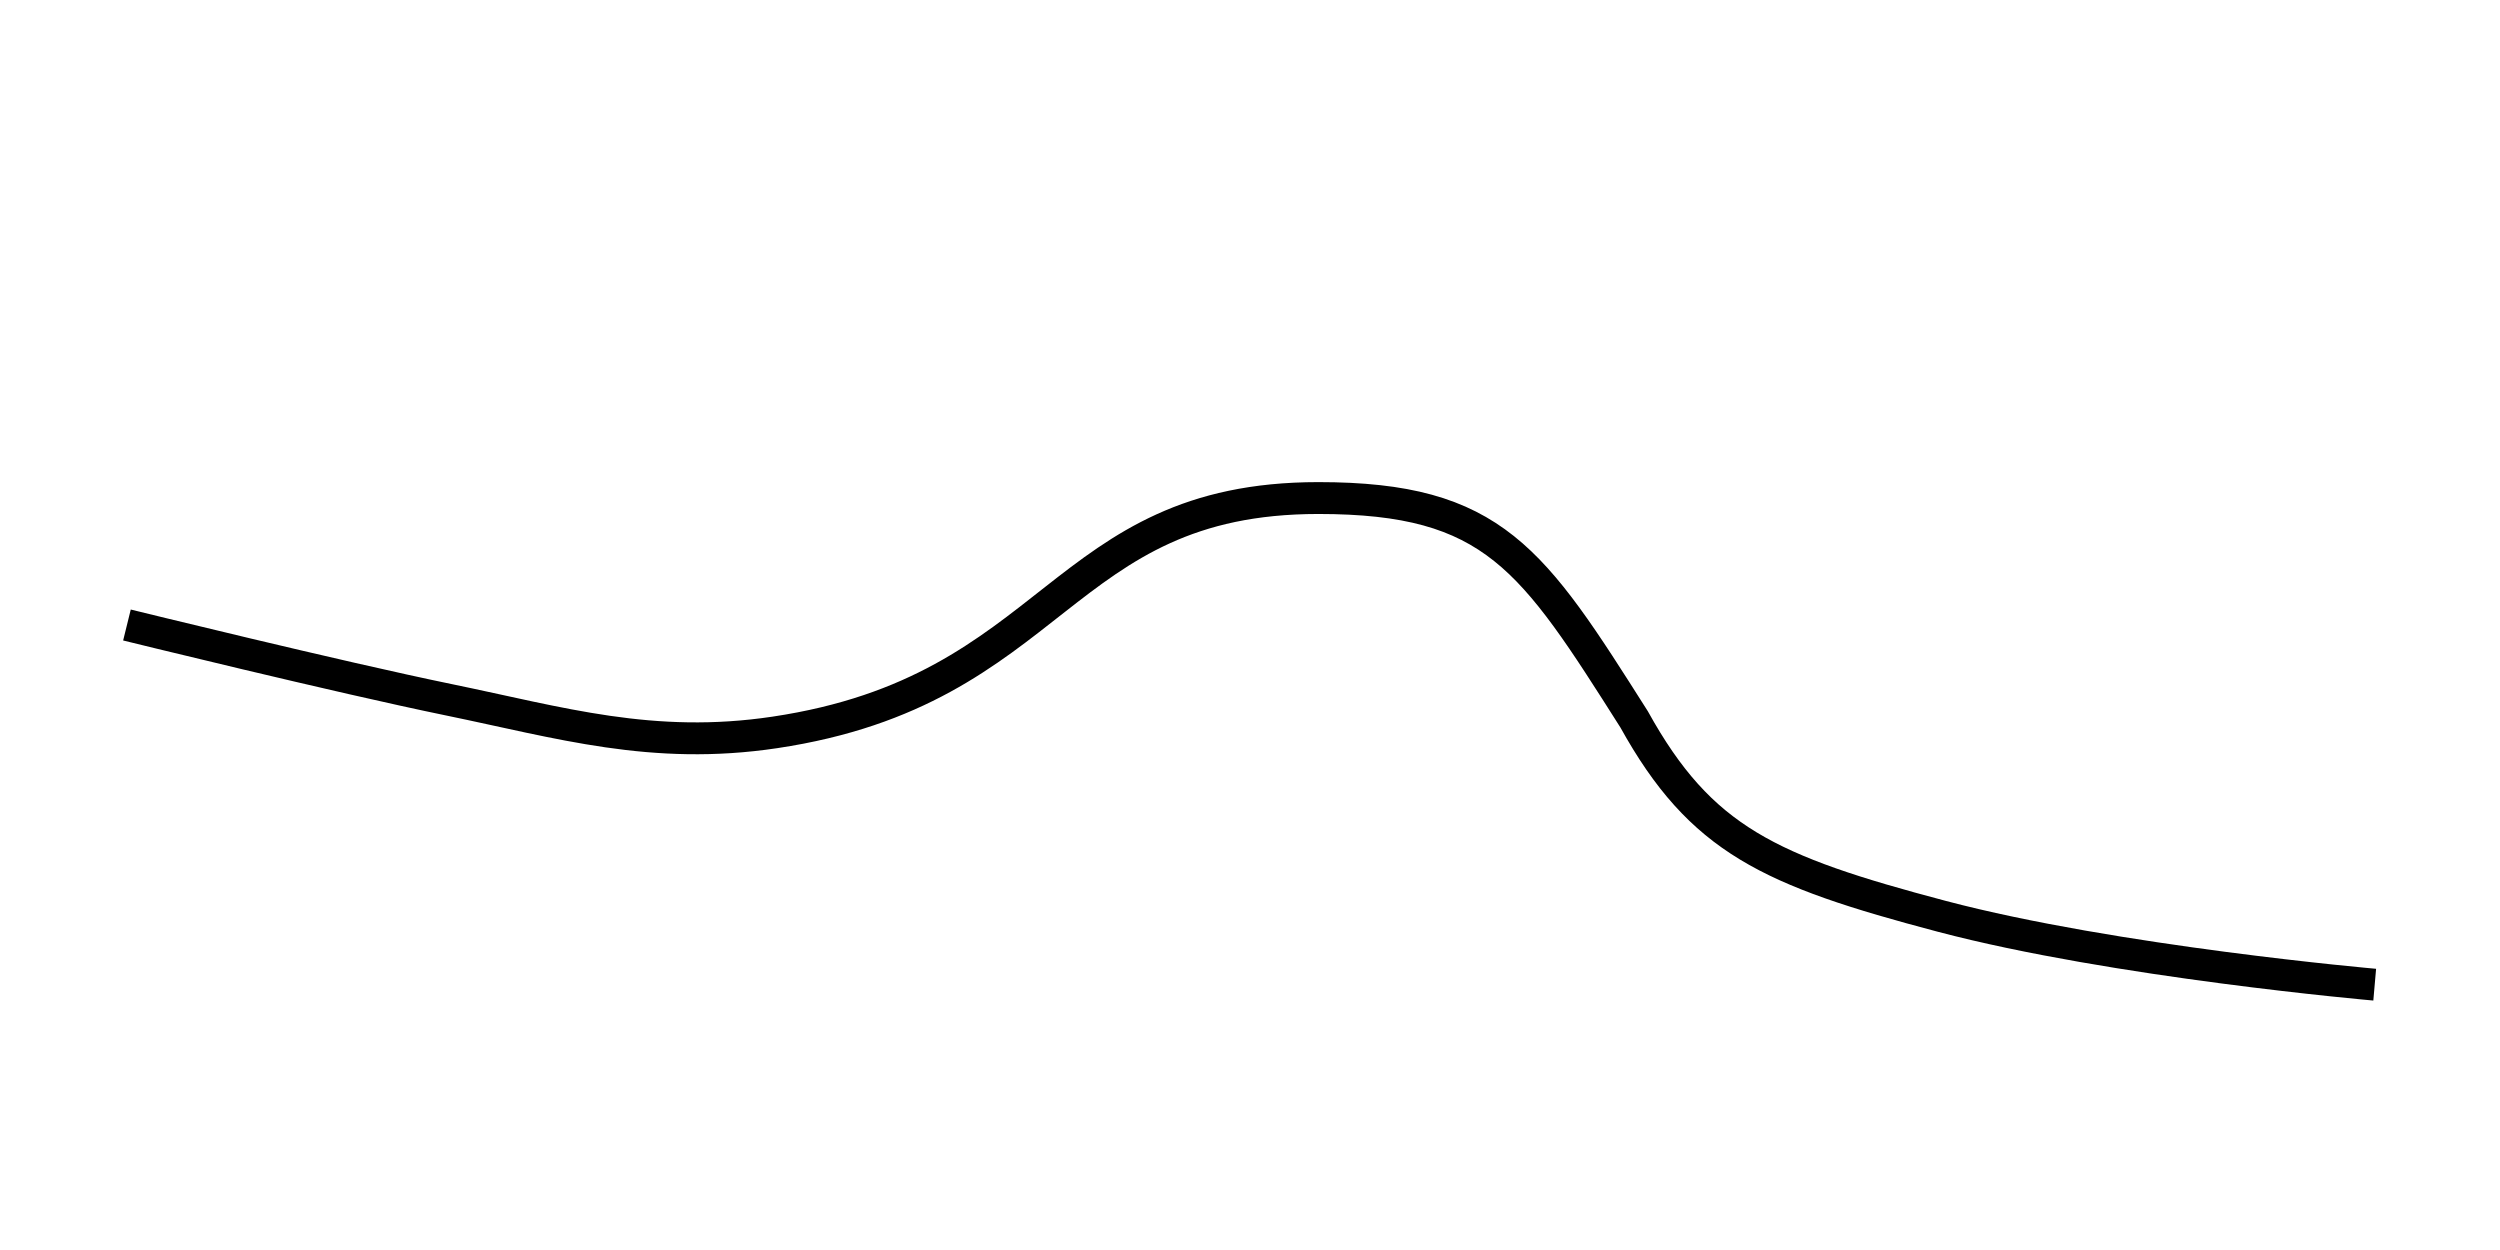
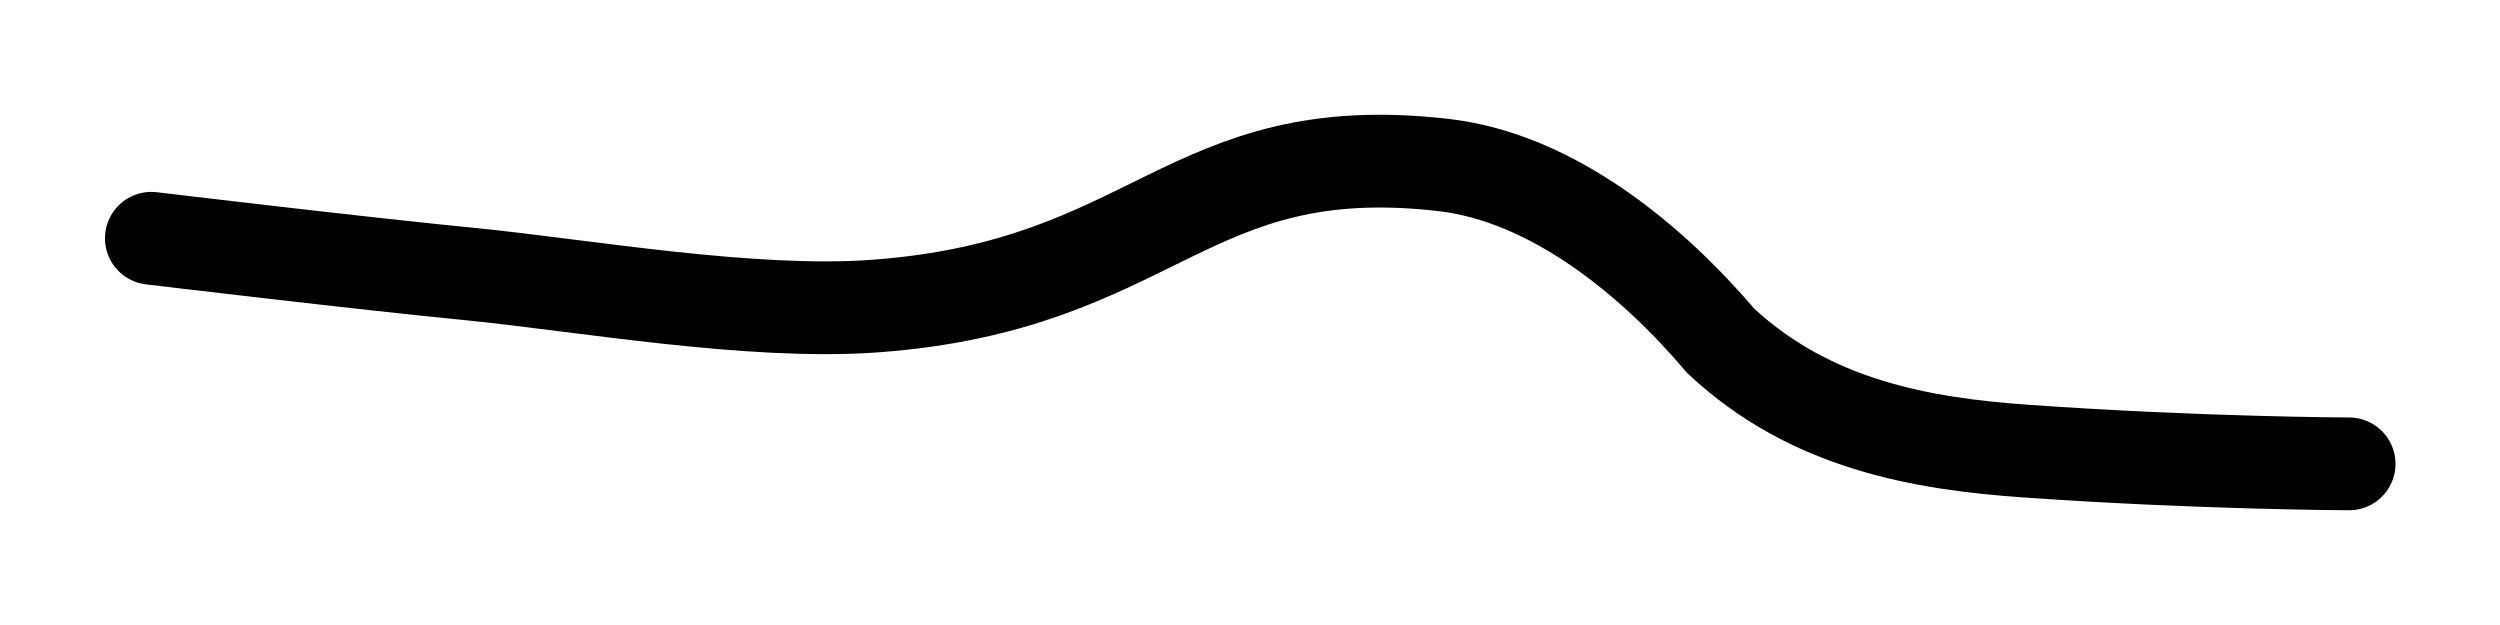
- <svg xmlns="http://www.w3.org/2000/svg" version="1.1" id="Layer_1" x="0px" y="0px" viewBox="0 0 512 256" style="enable-background:new 0 0 512 256;" xml:space="preserve">
+ <svg xmlns="http://www.w3.org/2000/svg" version="1.1" id="Layer_1" x="0px" y="0px" viewBox="0 0 512 128" style="enable-background:new 0 0 512 128;" xml:space="preserve">
  <style type="text/css">
- 	.st0{fill:none;stroke:#000000;stroke-width:6.527;}
+ 	.st0{fill:none;stroke:#000000;stroke-width:19;stroke-linecap:round;}
</style>
-   <path class="st0" d="M26,128c0,0,43.33,10.67,66,15.33c22.67,4.67,41.61,10.42,66.67,6.67c58-8.66,58-48,111.33-48  c36,0,43.83,12.47,64.67,45.33c13.67,24.67,27.66,30.99,63,40.33s88.67,14,88.67,14" />
+   <path class="st0" d="M31,48.8c0,0,43.3,5.2,66,7.4c22.7,2.3,56.9,8.3,82,6.5c58-4.2,63.7-35,116.7-28.9c22.3,2.6,42.7,19.5,56.7,36  c18.3,17.1,41,21.1,62.7,22.6c35.5,2.5,66,2.6,66,2.6" />
</svg>
